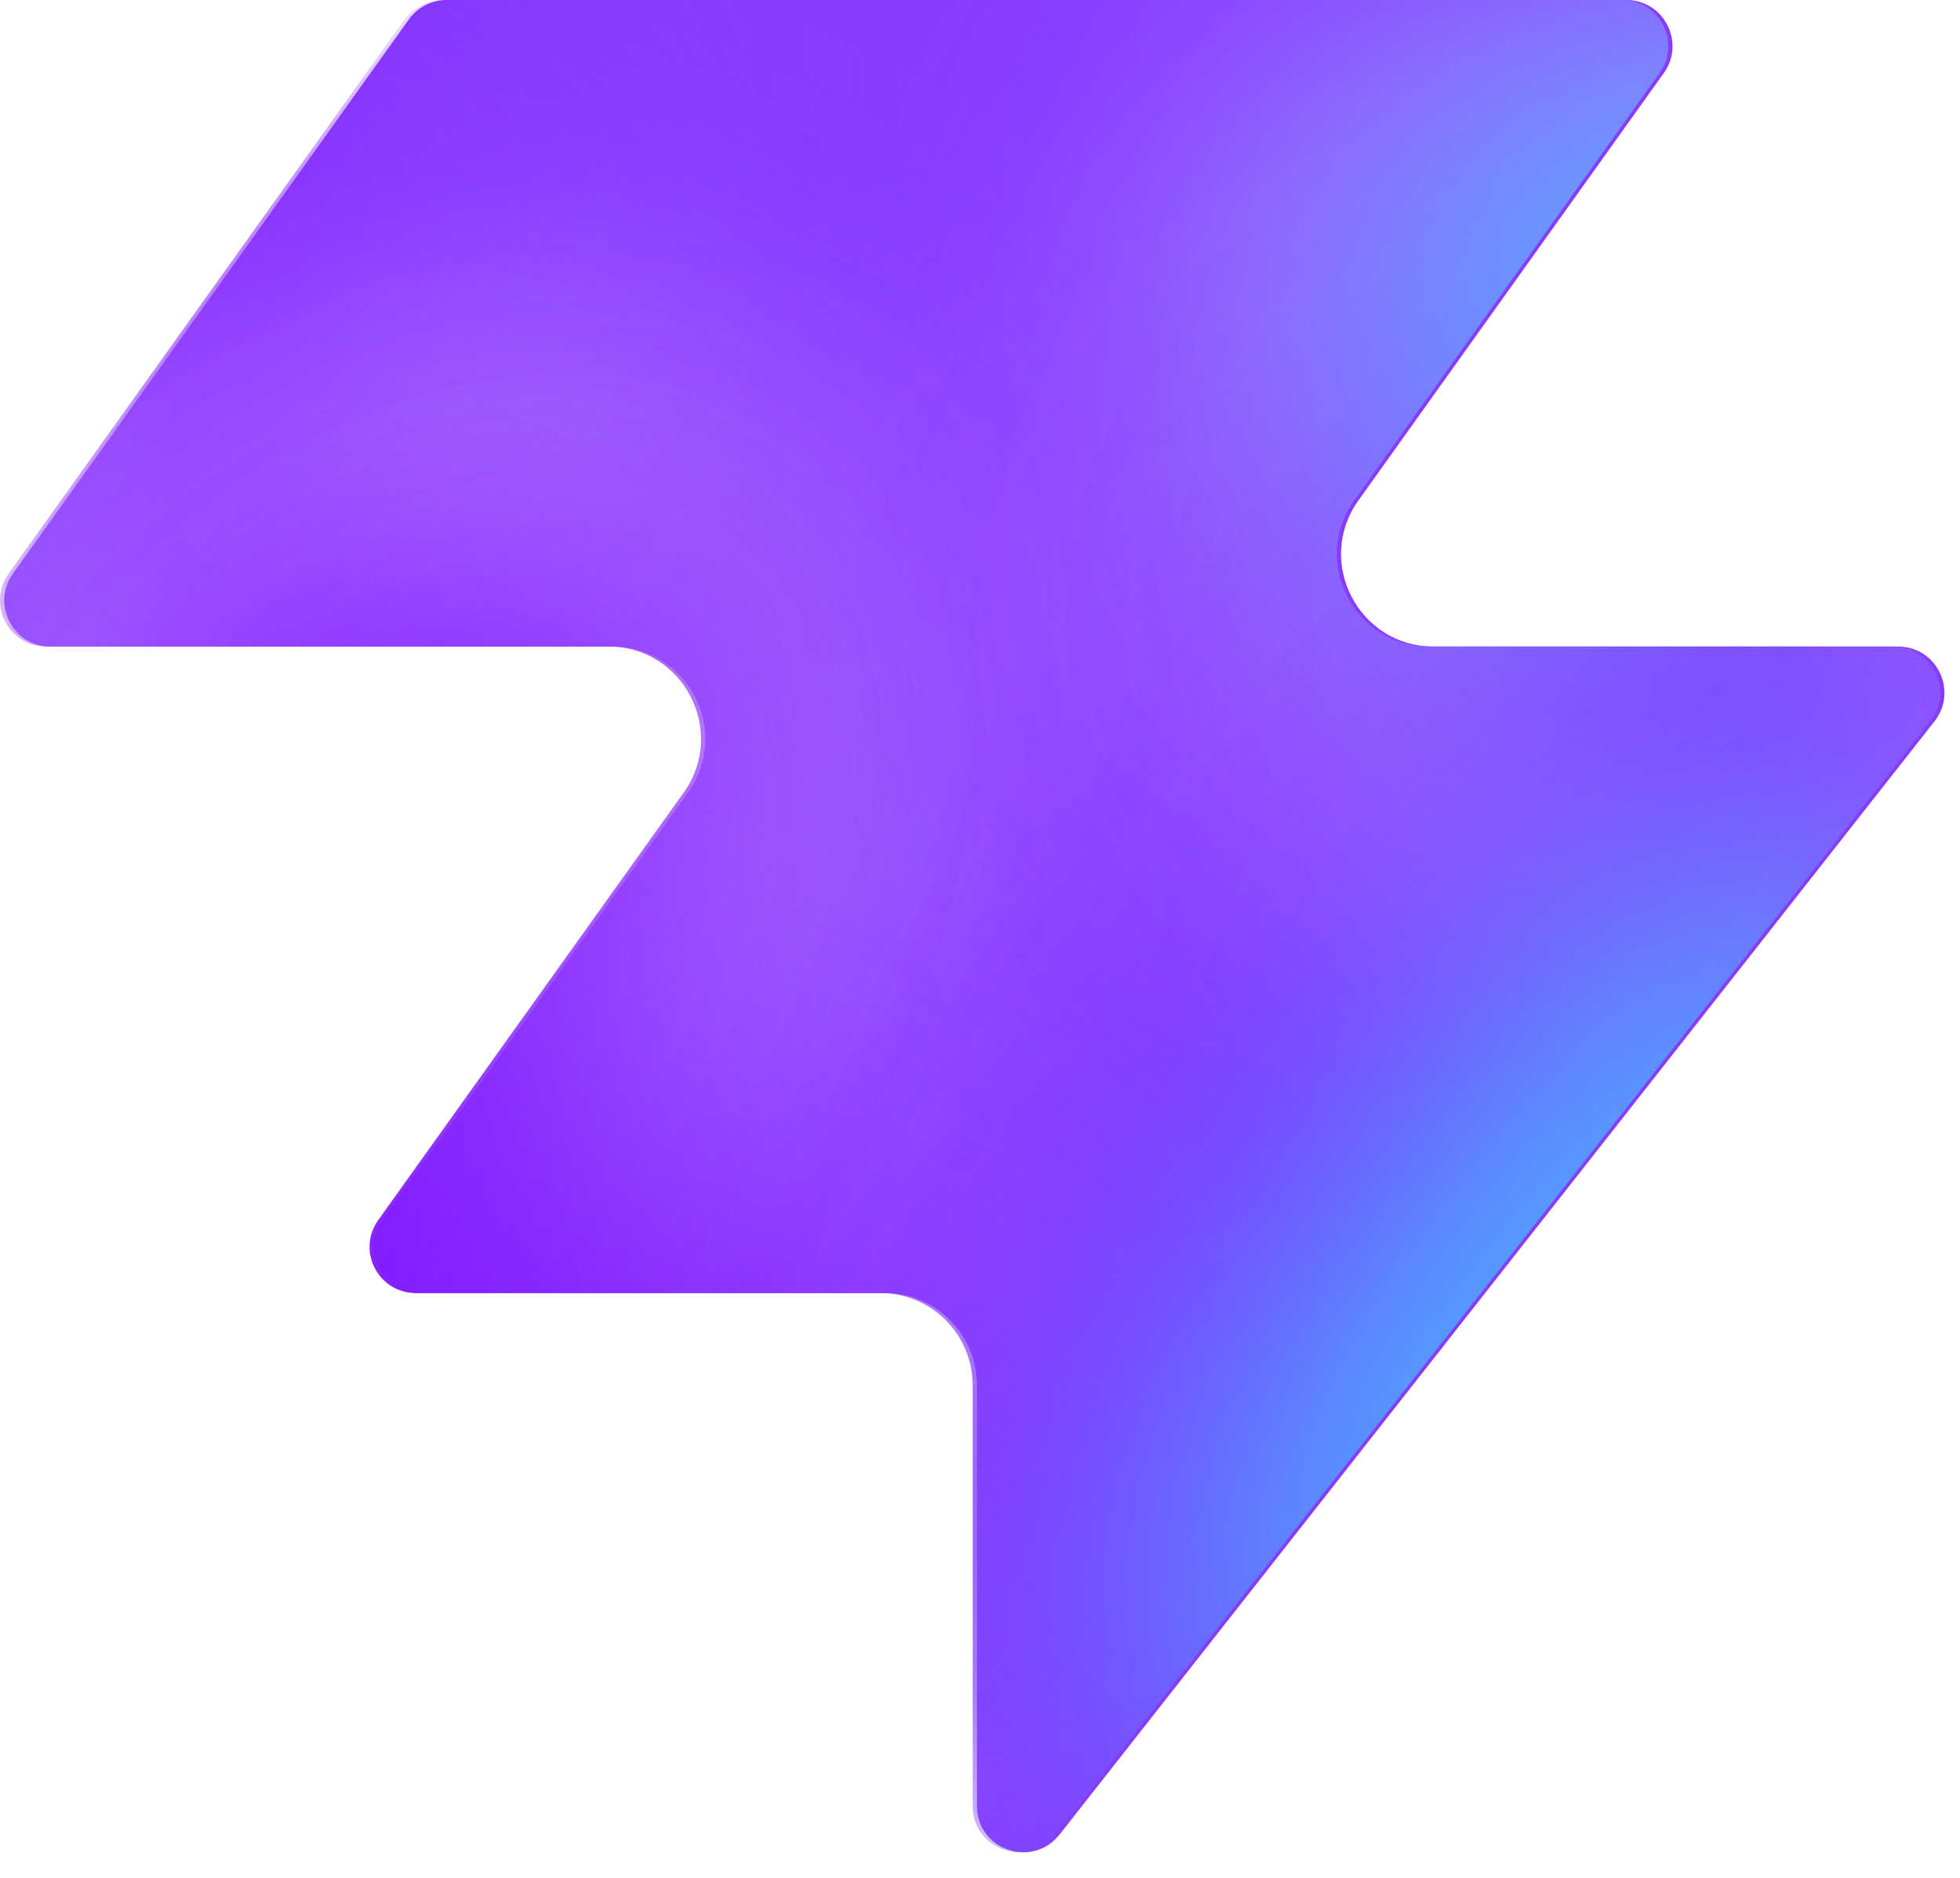
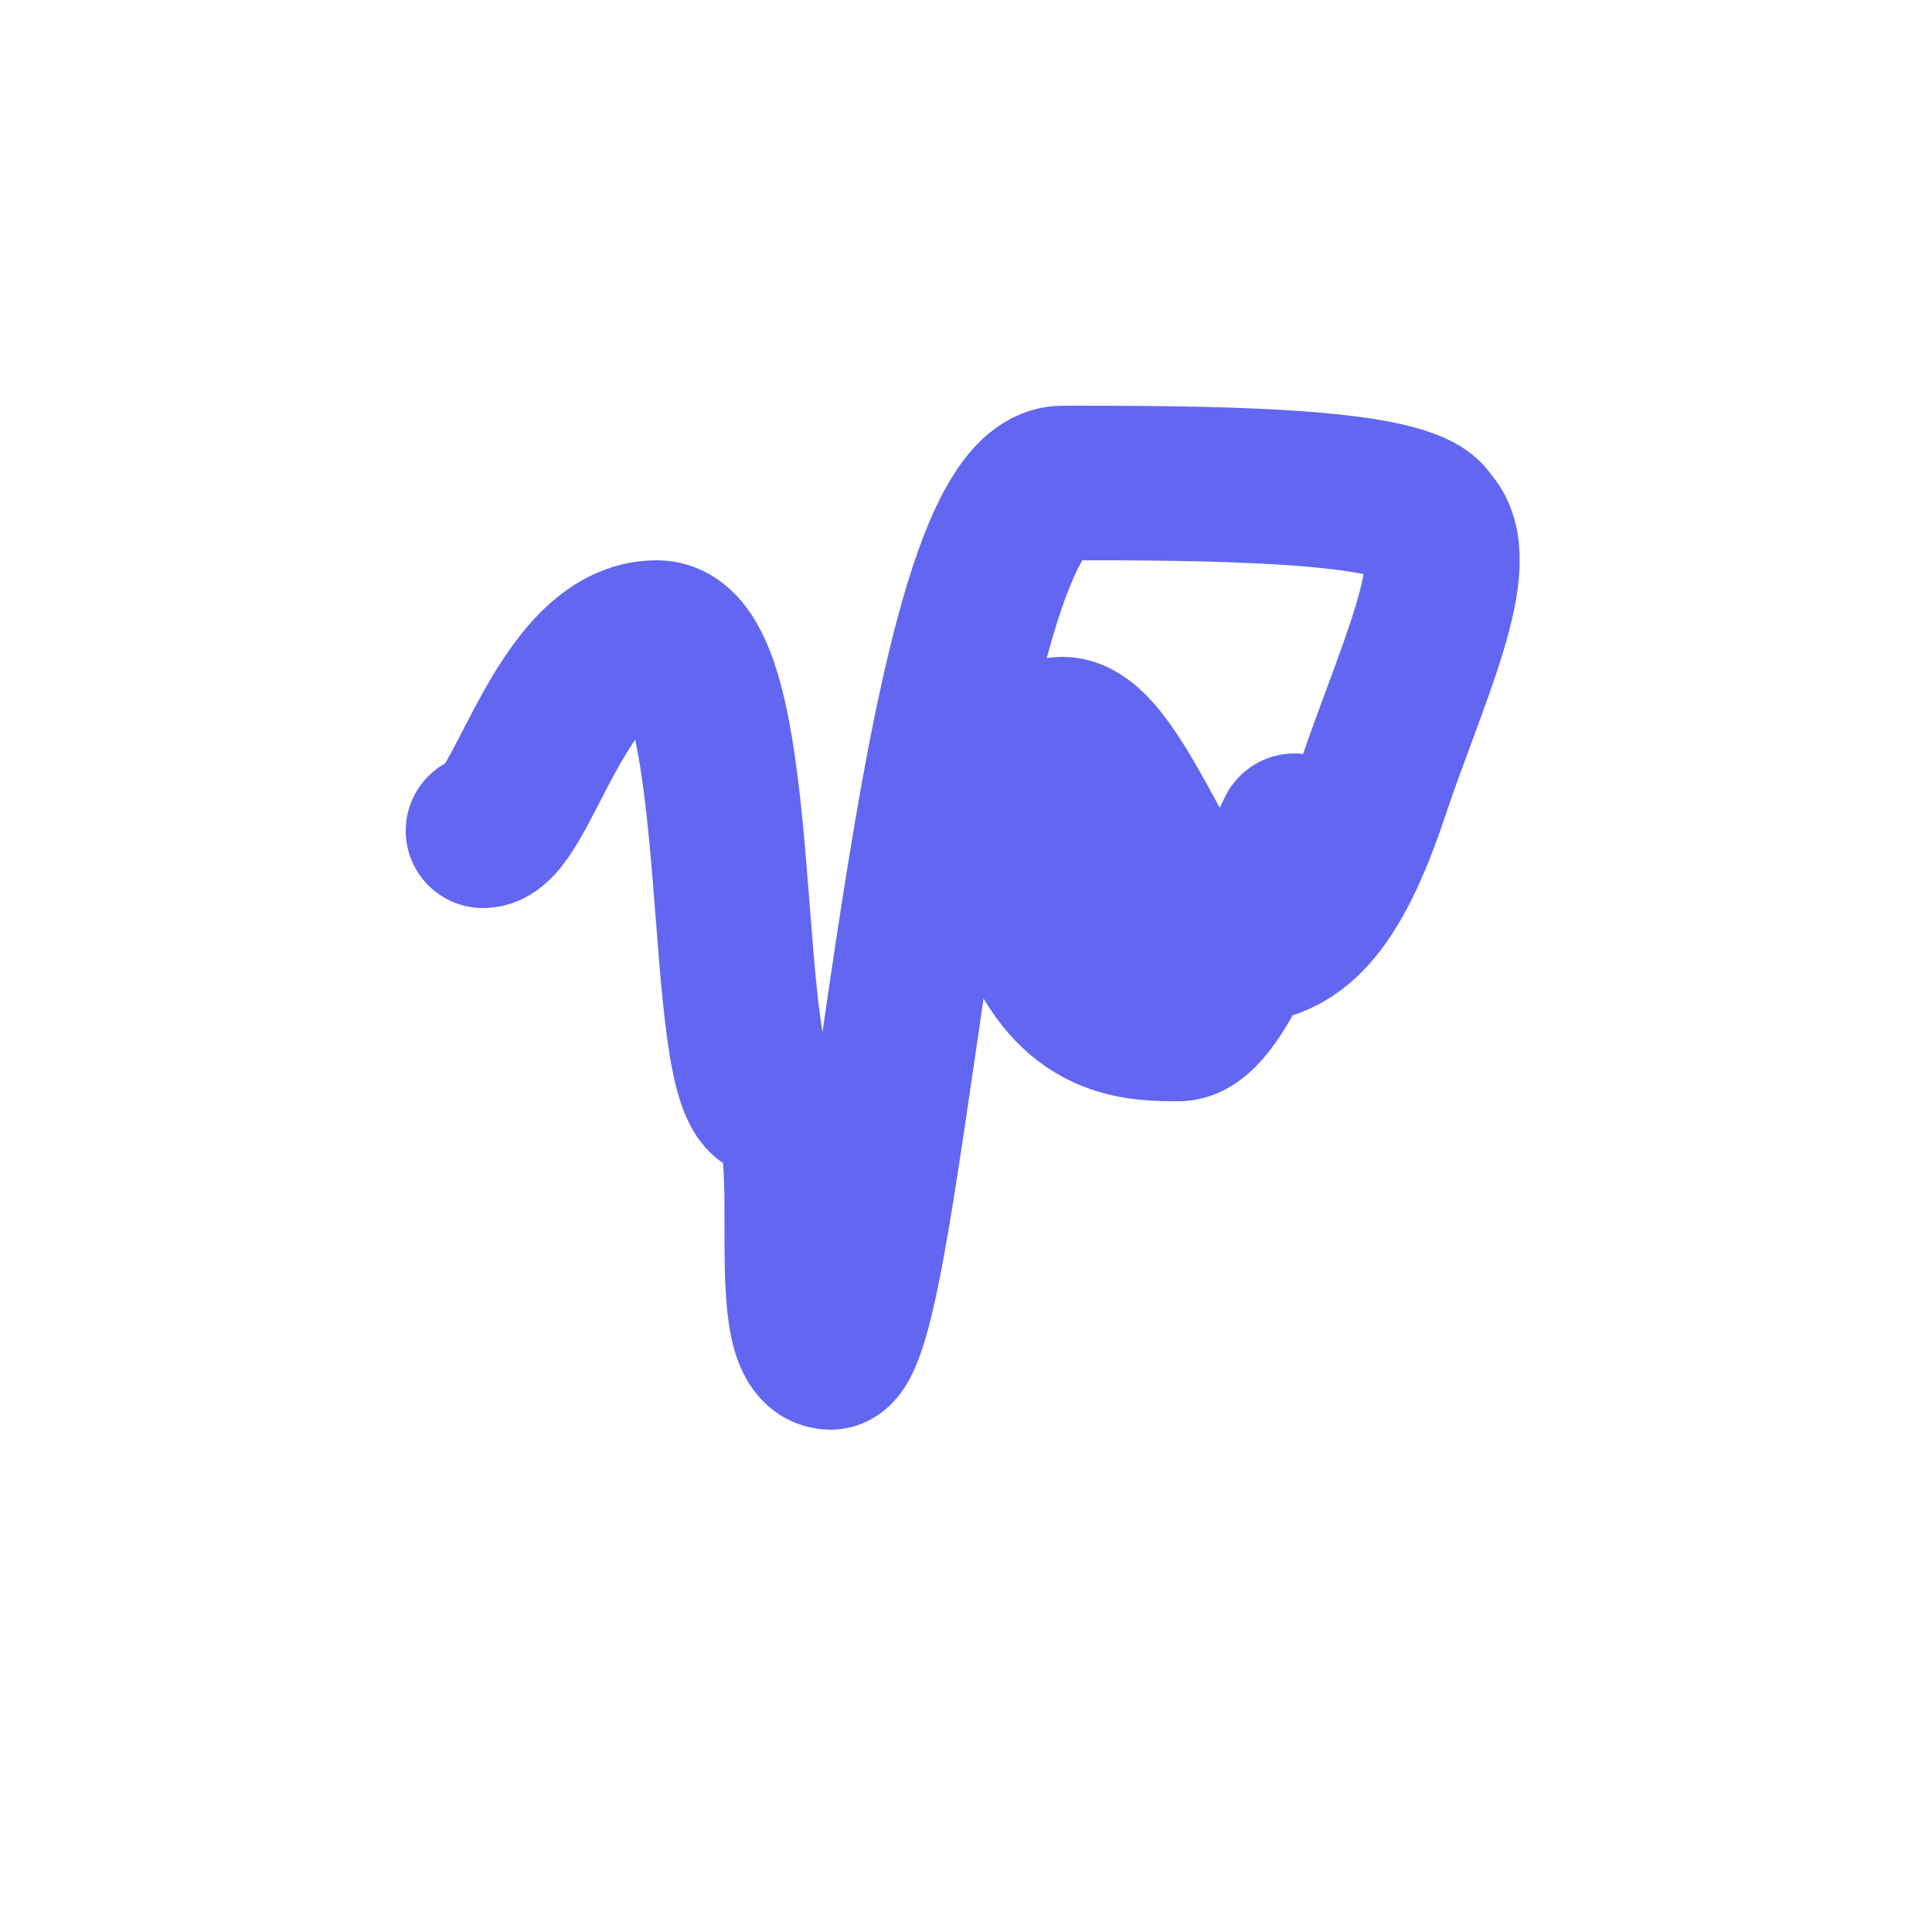
- <svg xmlns="http://www.w3.org/2000/svg" width="48" height="46" fill="none" viewBox="0 0 48 46">
-   <path fill="#863bff" d="M25.946 44.938c-.664.845-2.021.375-2.021-.698V33.937a2.26 2.26 0 0 0-2.262-2.262H10.287c-.92 0-1.456-1.04-.92-1.788l7.48-10.471c1.07-1.497 0-3.578-1.842-3.578H1.237c-.92 0-1.456-1.04-.92-1.788L10.013.474c.214-.297.556-.474.92-.474h28.894c.92 0 1.456 1.04.92 1.788l-7.48 10.471c-1.07 1.498 0 3.579 1.842 3.579h11.377c.943 0 1.473 1.088.89 1.83L25.947 44.94z" style="fill:#863bff;fill:color(display-p3 .525 .23 1);fill-opacity:1" />
-   <mask id="a" width="48" height="46" x="0" y="0" maskUnits="userSpaceOnUse" style="mask-type:alpha">
-     <path fill="#000" d="M25.842 44.938c-.664.844-2.021.375-2.021-.698V33.937a2.26 2.26 0 0 0-2.262-2.262H10.183c-.92 0-1.456-1.04-.92-1.788l7.48-10.471c1.07-1.498 0-3.579-1.842-3.579H1.133c-.92 0-1.456-1.04-.92-1.787L9.91.473c.214-.297.556-.474.92-.474h28.894c.92 0 1.456 1.04.92 1.788l-7.48 10.471c-1.07 1.498 0 3.578 1.842 3.578h11.377c.943 0 1.473 1.088.89 1.832L25.843 44.94z" style="fill:#000;fill-opacity:1" />
-   </mask>
-   <g mask="url(#a)">
-     <g filter="url(#b)">
-       <ellipse cx="5.508" cy="14.704" fill="#ede6ff" rx="5.508" ry="14.704" style="fill:#ede6ff;fill:color(display-p3 .927 .903 1);fill-opacity:1" transform="matrix(.00324 1 1 -.00324 -4.47 31.516)" />
-     </g>
-     <g filter="url(#c)">
-       <ellipse cx="10.399" cy="29.851" fill="#ede6ff" rx="10.399" ry="29.851" style="fill:#ede6ff;fill:color(display-p3 .927 .903 1);fill-opacity:1" transform="matrix(.00324 1 1 -.00324 -39.328 7.883)" />
-     </g>
-     <g filter="url(#d)">
-       <ellipse cx="5.508" cy="30.487" fill="#7e14ff" rx="5.508" ry="30.487" style="fill:#7e14ff;fill:color(display-p3 .492 .077 1);fill-opacity:1" transform="rotate(89.814 -25.913 -14.639)scale(1 -1)" />
-     </g>
-     <g filter="url(#e)">
-       <ellipse cx="5.508" cy="30.599" fill="#7e14ff" rx="5.508" ry="30.599" style="fill:#7e14ff;fill:color(display-p3 .492 .077 1);fill-opacity:1" transform="rotate(89.814 -32.644 -3.334)scale(1 -1)" />
-     </g>
-     <g filter="url(#f)">
-       <ellipse cx="5.508" cy="30.599" fill="#7e14ff" rx="5.508" ry="30.599" style="fill:#7e14ff;fill:color(display-p3 .492 .077 1);fill-opacity:1" transform="matrix(.00324 1 1 -.00324 -34.34 30.47)" />
-     </g>
-     <g filter="url(#g)">
-       <ellipse cx="14.072" cy="22.078" fill="#ede6ff" rx="14.072" ry="22.078" style="fill:#ede6ff;fill:color(display-p3 .927 .903 1);fill-opacity:1" transform="rotate(93.35 24.506 48.493)scale(-1 1)" />
-     </g>
-     <g filter="url(#h)">
-       <ellipse cx="3.47" cy="21.501" fill="#7e14ff" rx="3.47" ry="21.501" style="fill:#7e14ff;fill:color(display-p3 .492 .077 1);fill-opacity:1" transform="rotate(89.009 28.708 47.59)scale(-1 1)" />
-     </g>
-     <g filter="url(#i)">
-       <ellipse cx="3.47" cy="21.501" fill="#7e14ff" rx="3.47" ry="21.501" style="fill:#7e14ff;fill:color(display-p3 .492 .077 1);fill-opacity:1" transform="rotate(89.009 28.708 47.59)scale(-1 1)" />
-     </g>
-     <g filter="url(#j)">
-       <ellipse cx=".387" cy="8.972" fill="#7e14ff" rx="4.407" ry="29.108" style="fill:#7e14ff;fill:color(display-p3 .492 .077 1);fill-opacity:1" transform="rotate(39.51 .387 8.972)" />
-     </g>
-     <g filter="url(#k)">
-       <ellipse cx="47.523" cy="-6.092" fill="#7e14ff" rx="4.407" ry="29.108" style="fill:#7e14ff;fill:color(display-p3 .492 .077 1);fill-opacity:1" transform="rotate(37.892 47.523 -6.092)" />
-     </g>
-     <g filter="url(#l)">
-       <ellipse cx="41.412" cy="6.333" fill="#47bfff" rx="5.971" ry="9.665" style="fill:#47bfff;fill:color(display-p3 .28 .748 1);fill-opacity:1" transform="rotate(37.892 41.412 6.333)" />
-     </g>
-     <g filter="url(#m)">
-       <ellipse cx="-1.879" cy="38.332" fill="#7e14ff" rx="4.407" ry="29.108" style="fill:#7e14ff;fill:color(display-p3 .492 .077 1);fill-opacity:1" transform="rotate(37.892 -1.88 38.332)" />
-     </g>
-     <g filter="url(#n)">
-       <ellipse cx="-1.879" cy="38.332" fill="#7e14ff" rx="4.407" ry="29.108" style="fill:#7e14ff;fill:color(display-p3 .492 .077 1);fill-opacity:1" transform="rotate(37.892 -1.88 38.332)" />
-     </g>
-     <g filter="url(#o)">
-       <ellipse cx="35.651" cy="29.907" fill="#7e14ff" rx="4.407" ry="29.108" style="fill:#7e14ff;fill:color(display-p3 .492 .077 1);fill-opacity:1" transform="rotate(37.892 35.651 29.907)" />
-     </g>
-     <g filter="url(#p)">
-       <ellipse cx="38.418" cy="32.4" fill="#47bfff" rx="5.971" ry="15.297" style="fill:#47bfff;fill:color(display-p3 .28 .748 1);fill-opacity:1" transform="rotate(37.892 38.418 32.4)" />
-     </g>
-   </g>
-   <defs>
-     <filter id="b" width="60.045" height="41.654" x="-19.77" y="16.149" color-interpolation-filters="sRGB" filterUnits="userSpaceOnUse">
-       <feFlood flood-opacity="0" result="BackgroundImageFix" />
-       <feBlend in="SourceGraphic" in2="BackgroundImageFix" result="shape" />
-       <feGaussianBlur result="effect1_foregroundBlur_2002_17158" stdDeviation="7.659" />
-     </filter>
-     <filter id="c" width="90.34" height="51.437" x="-54.613" y="-7.533" color-interpolation-filters="sRGB" filterUnits="userSpaceOnUse">
-       <feFlood flood-opacity="0" result="BackgroundImageFix" />
-       <feBlend in="SourceGraphic" in2="BackgroundImageFix" result="shape" />
-       <feGaussianBlur result="effect1_foregroundBlur_2002_17158" stdDeviation="7.659" />
-     </filter>
-     <filter id="d" width="79.355" height="29.4" x="-49.64" y="2.03" color-interpolation-filters="sRGB" filterUnits="userSpaceOnUse">
-       <feFlood flood-opacity="0" result="BackgroundImageFix" />
-       <feBlend in="SourceGraphic" in2="BackgroundImageFix" result="shape" />
-       <feGaussianBlur result="effect1_foregroundBlur_2002_17158" stdDeviation="4.596" />
-     </filter>
-     <filter id="e" width="79.579" height="29.4" x="-45.045" y="20.029" color-interpolation-filters="sRGB" filterUnits="userSpaceOnUse">
-       <feFlood flood-opacity="0" result="BackgroundImageFix" />
-       <feBlend in="SourceGraphic" in2="BackgroundImageFix" result="shape" />
-       <feGaussianBlur result="effect1_foregroundBlur_2002_17158" stdDeviation="4.596" />
-     </filter>
-     <filter id="f" width="79.579" height="29.4" x="-43.513" y="21.178" color-interpolation-filters="sRGB" filterUnits="userSpaceOnUse">
-       <feFlood flood-opacity="0" result="BackgroundImageFix" />
-       <feBlend in="SourceGraphic" in2="BackgroundImageFix" result="shape" />
-       <feGaussianBlur result="effect1_foregroundBlur_2002_17158" stdDeviation="4.596" />
-     </filter>
-     <filter id="g" width="74.749" height="58.852" x="15.756" y="-17.901" color-interpolation-filters="sRGB" filterUnits="userSpaceOnUse">
-       <feFlood flood-opacity="0" result="BackgroundImageFix" />
-       <feBlend in="SourceGraphic" in2="BackgroundImageFix" result="shape" />
-       <feGaussianBlur result="effect1_foregroundBlur_2002_17158" stdDeviation="7.659" />
-     </filter>
-     <filter id="h" width="61.377" height="25.362" x="23.548" y="2.284" color-interpolation-filters="sRGB" filterUnits="userSpaceOnUse">
-       <feFlood flood-opacity="0" result="BackgroundImageFix" />
-       <feBlend in="SourceGraphic" in2="BackgroundImageFix" result="shape" />
-       <feGaussianBlur result="effect1_foregroundBlur_2002_17158" stdDeviation="4.596" />
-     </filter>
-     <filter id="i" width="61.377" height="25.362" x="23.548" y="2.284" color-interpolation-filters="sRGB" filterUnits="userSpaceOnUse">
-       <feFlood flood-opacity="0" result="BackgroundImageFix" />
-       <feBlend in="SourceGraphic" in2="BackgroundImageFix" result="shape" />
-       <feGaussianBlur result="effect1_foregroundBlur_2002_17158" stdDeviation="4.596" />
-     </filter>
-     <filter id="j" width="56.045" height="63.649" x="-27.636" y="-22.853" color-interpolation-filters="sRGB" filterUnits="userSpaceOnUse">
-       <feFlood flood-opacity="0" result="BackgroundImageFix" />
-       <feBlend in="SourceGraphic" in2="BackgroundImageFix" result="shape" />
-       <feGaussianBlur result="effect1_foregroundBlur_2002_17158" stdDeviation="4.596" />
-     </filter>
-     <filter id="k" width="54.814" height="64.646" x="20.116" y="-38.415" color-interpolation-filters="sRGB" filterUnits="userSpaceOnUse">
-       <feFlood flood-opacity="0" result="BackgroundImageFix" />
-       <feBlend in="SourceGraphic" in2="BackgroundImageFix" result="shape" />
-       <feGaussianBlur result="effect1_foregroundBlur_2002_17158" stdDeviation="4.596" />
-     </filter>
-     <filter id="l" width="33.541" height="35.313" x="24.641" y="-11.323" color-interpolation-filters="sRGB" filterUnits="userSpaceOnUse">
-       <feFlood flood-opacity="0" result="BackgroundImageFix" />
-       <feBlend in="SourceGraphic" in2="BackgroundImageFix" result="shape" />
-       <feGaussianBlur result="effect1_foregroundBlur_2002_17158" stdDeviation="4.596" />
-     </filter>
-     <filter id="m" width="54.814" height="64.646" x="-29.286" y="6.009" color-interpolation-filters="sRGB" filterUnits="userSpaceOnUse">
-       <feFlood flood-opacity="0" result="BackgroundImageFix" />
-       <feBlend in="SourceGraphic" in2="BackgroundImageFix" result="shape" />
-       <feGaussianBlur result="effect1_foregroundBlur_2002_17158" stdDeviation="4.596" />
-     </filter>
-     <filter id="n" width="54.814" height="64.646" x="-29.286" y="6.009" color-interpolation-filters="sRGB" filterUnits="userSpaceOnUse">
-       <feFlood flood-opacity="0" result="BackgroundImageFix" />
-       <feBlend in="SourceGraphic" in2="BackgroundImageFix" result="shape" />
-       <feGaussianBlur result="effect1_foregroundBlur_2002_17158" stdDeviation="4.596" />
-     </filter>
-     <filter id="o" width="54.814" height="64.646" x="8.244" y="-2.416" color-interpolation-filters="sRGB" filterUnits="userSpaceOnUse">
-       <feFlood flood-opacity="0" result="BackgroundImageFix" />
-       <feBlend in="SourceGraphic" in2="BackgroundImageFix" result="shape" />
-       <feGaussianBlur result="effect1_foregroundBlur_2002_17158" stdDeviation="4.596" />
-     </filter>
-     <filter id="p" width="39.409" height="43.623" x="18.713" y="10.588" color-interpolation-filters="sRGB" filterUnits="userSpaceOnUse">
-       <feFlood flood-opacity="0" result="BackgroundImageFix" />
-       <feBlend in="SourceGraphic" in2="BackgroundImageFix" result="shape" />
-       <feGaussianBlur result="effect1_foregroundBlur_2002_17158" stdDeviation="4.596" />
-     </filter>
-   </defs>
+ <svg xmlns="http://www.w3.org/2000/svg" viewBox="0 0 100 100" fill="none" stroke="#6366f1" stroke-width="8" stroke-linecap="round" stroke-linejoin="round">
+   <path d="M 25 43 C 27 43, 29 33, 34 33 C 39 33, 37 57, 40 57 C 43 57, 40 70, 43 70 C 46 70, 48 25, 55 25 C 62 25, 73 25, 74 27 C 76 29, 73 35, 71 41 C 69 47, 67 49, 64 49 C 61 49, 58 38, 55 38 C 52 38, 52 45, 54 49 C 56 53, 59 53, 61 53 C 63 53, 65 47, 67 43" />
</svg>
